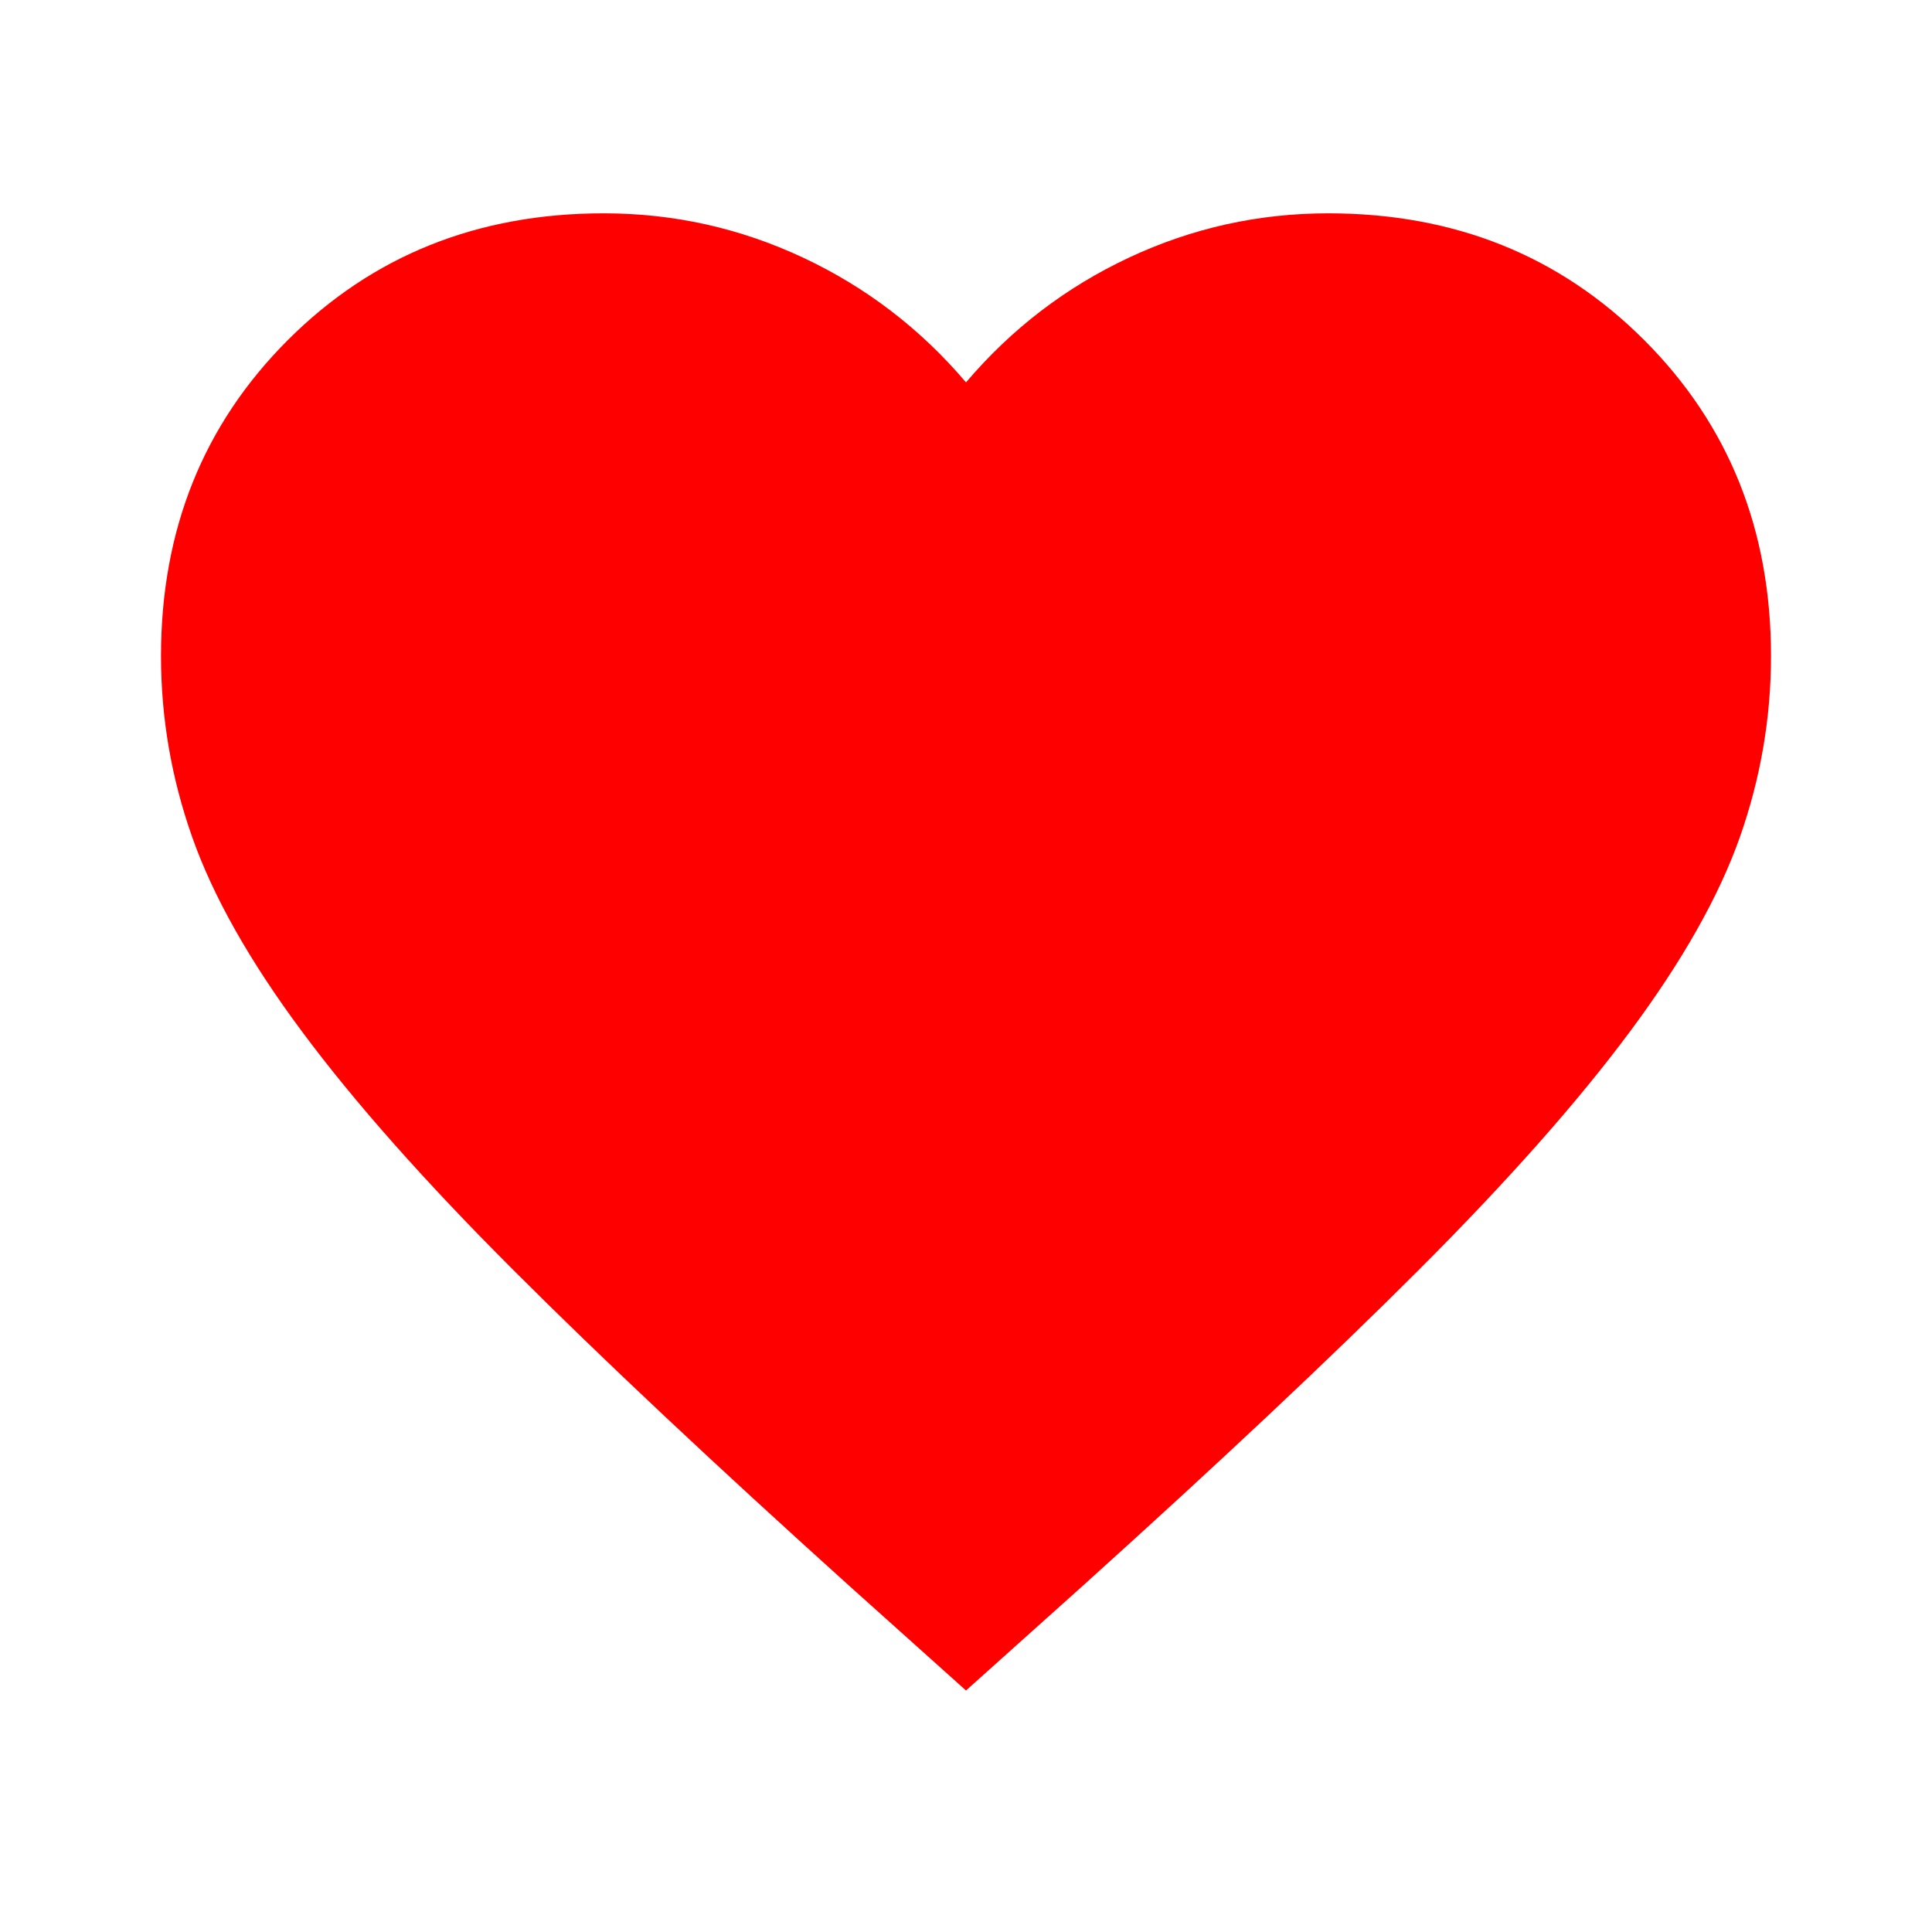
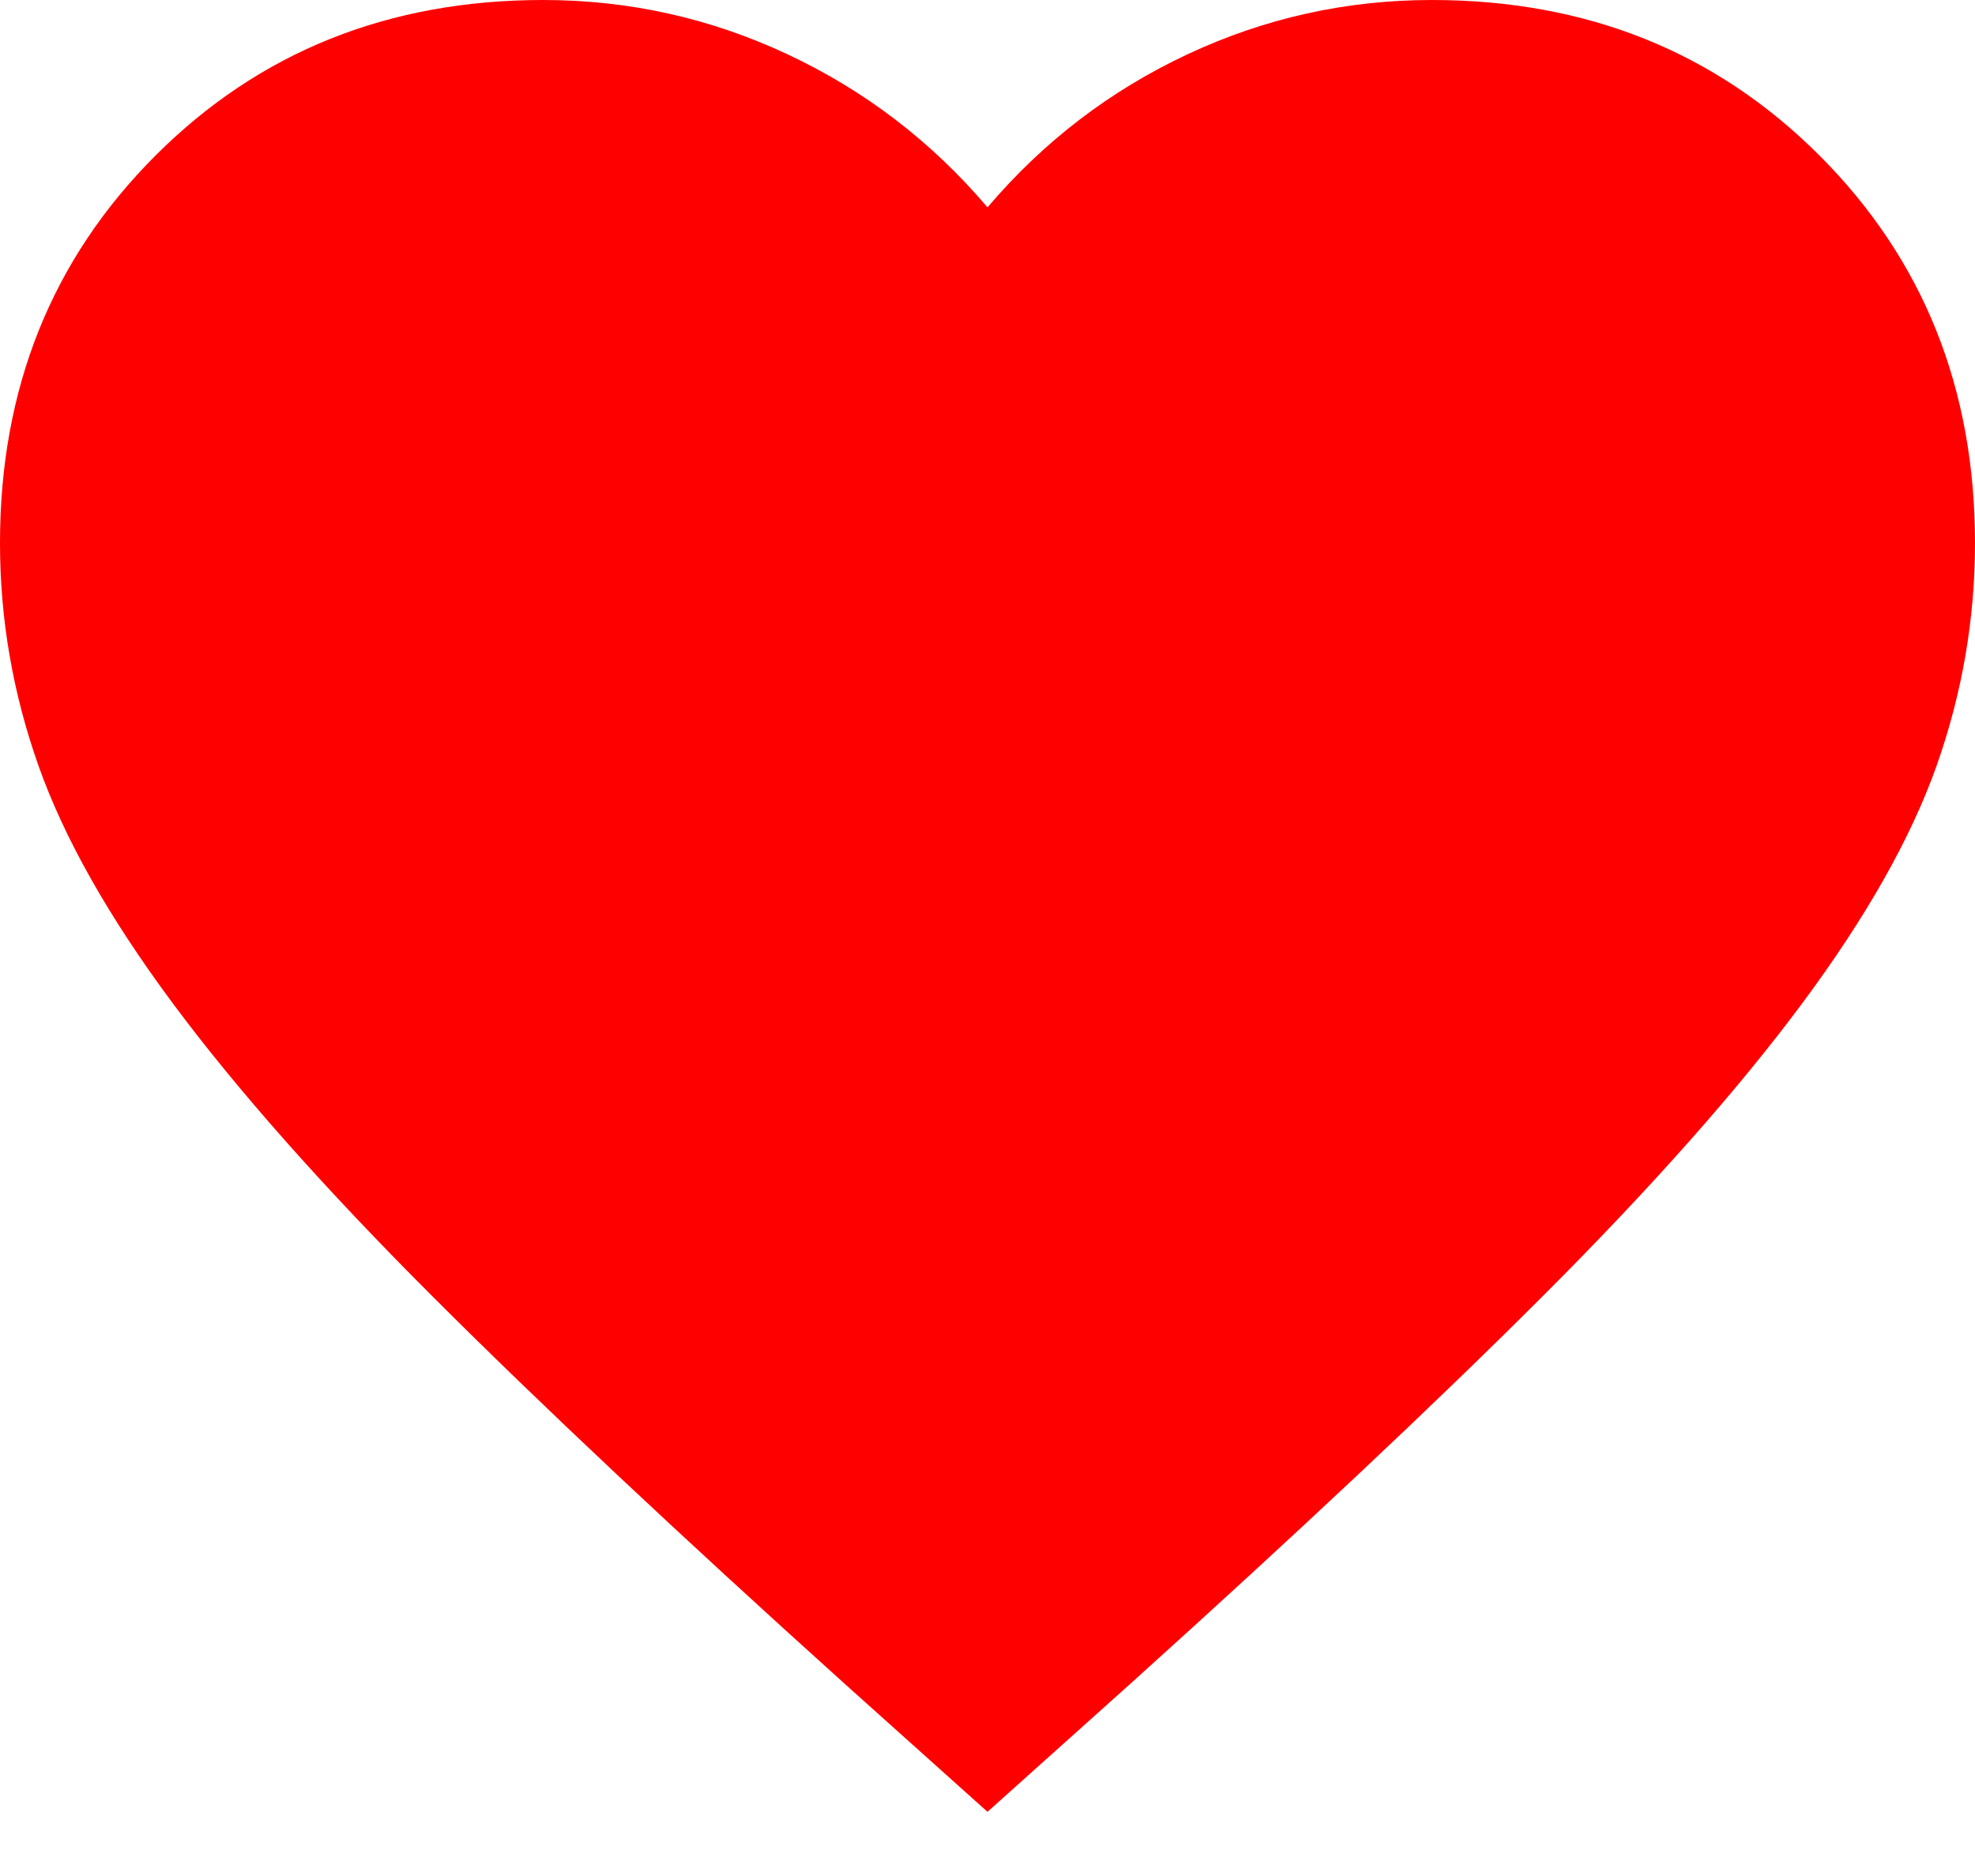
- <svg xmlns="http://www.w3.org/2000/svg" width="24" height="24" viewBox="0 0 24 24" fill="none">
-   <mask id="mask0_69_412" style="mask-type:alpha" maskUnits="userSpaceOnUse" x="0" y="0" width="24" height="24">
-     <rect width="24" height="24" fill="#FF0000" />
-   </mask>
-   <g mask="url(#mask0_69_412)">
-     <path d="M12 21L10.55 19.7C8.867 18.183 7.475 16.875 6.375 15.775C5.275 14.675 4.4 13.688 3.75 12.812C3.1 11.938 2.646 11.133 2.388 10.4C2.129 9.667 2 8.917 2 8.15C2 6.583 2.525 5.275 3.575 4.225C4.625 3.175 5.933 2.65 7.5 2.65C8.367 2.65 9.192 2.833 9.975 3.2C10.758 3.567 11.433 4.083 12 4.75C12.567 4.083 13.242 3.567 14.025 3.2C14.808 2.833 15.633 2.65 16.5 2.65C18.067 2.65 19.375 3.175 20.425 4.225C21.475 5.275 22 6.583 22 8.15C22 8.917 21.871 9.667 21.613 10.4C21.354 11.133 20.9 11.938 20.25 12.812C19.6 13.688 18.725 14.675 17.625 15.775C16.525 16.875 15.133 18.183 13.45 19.7L12 21Z" fill="#FF0000" />
-   </g>
+ <svg xmlns="http://www.w3.org/2000/svg" width="20" height="19" viewBox="0 0 20 19" fill="none">
+   <path d="M10 18.35L8.55 17.05C6.867 15.533 5.475 14.225 4.375 13.125C3.275 12.025 2.4 11.037 1.75 10.162C1.1 9.287 0.646 8.483 0.388 7.75C0.129 7.017 0 6.267 0 5.5C0 3.933 0.525 2.625 1.575 1.575C2.625 0.525 3.933 0 5.5 0C6.367 0 7.192 0.183 7.975 0.55C8.758 0.917 9.433 1.433 10 2.1C10.567 1.433 11.242 0.917 12.025 0.55C12.808 0.183 13.633 0 14.5 0C16.067 0 17.375 0.525 18.425 1.575C19.475 2.625 20 3.933 20 5.5C20 6.267 19.871 7.017 19.613 7.75C19.354 8.483 18.9 9.287 18.25 10.162C17.6 11.037 16.725 12.025 15.625 13.125C14.525 14.225 13.133 15.533 11.45 17.05L10 18.35Z" fill="#FF0000" />
</svg>
